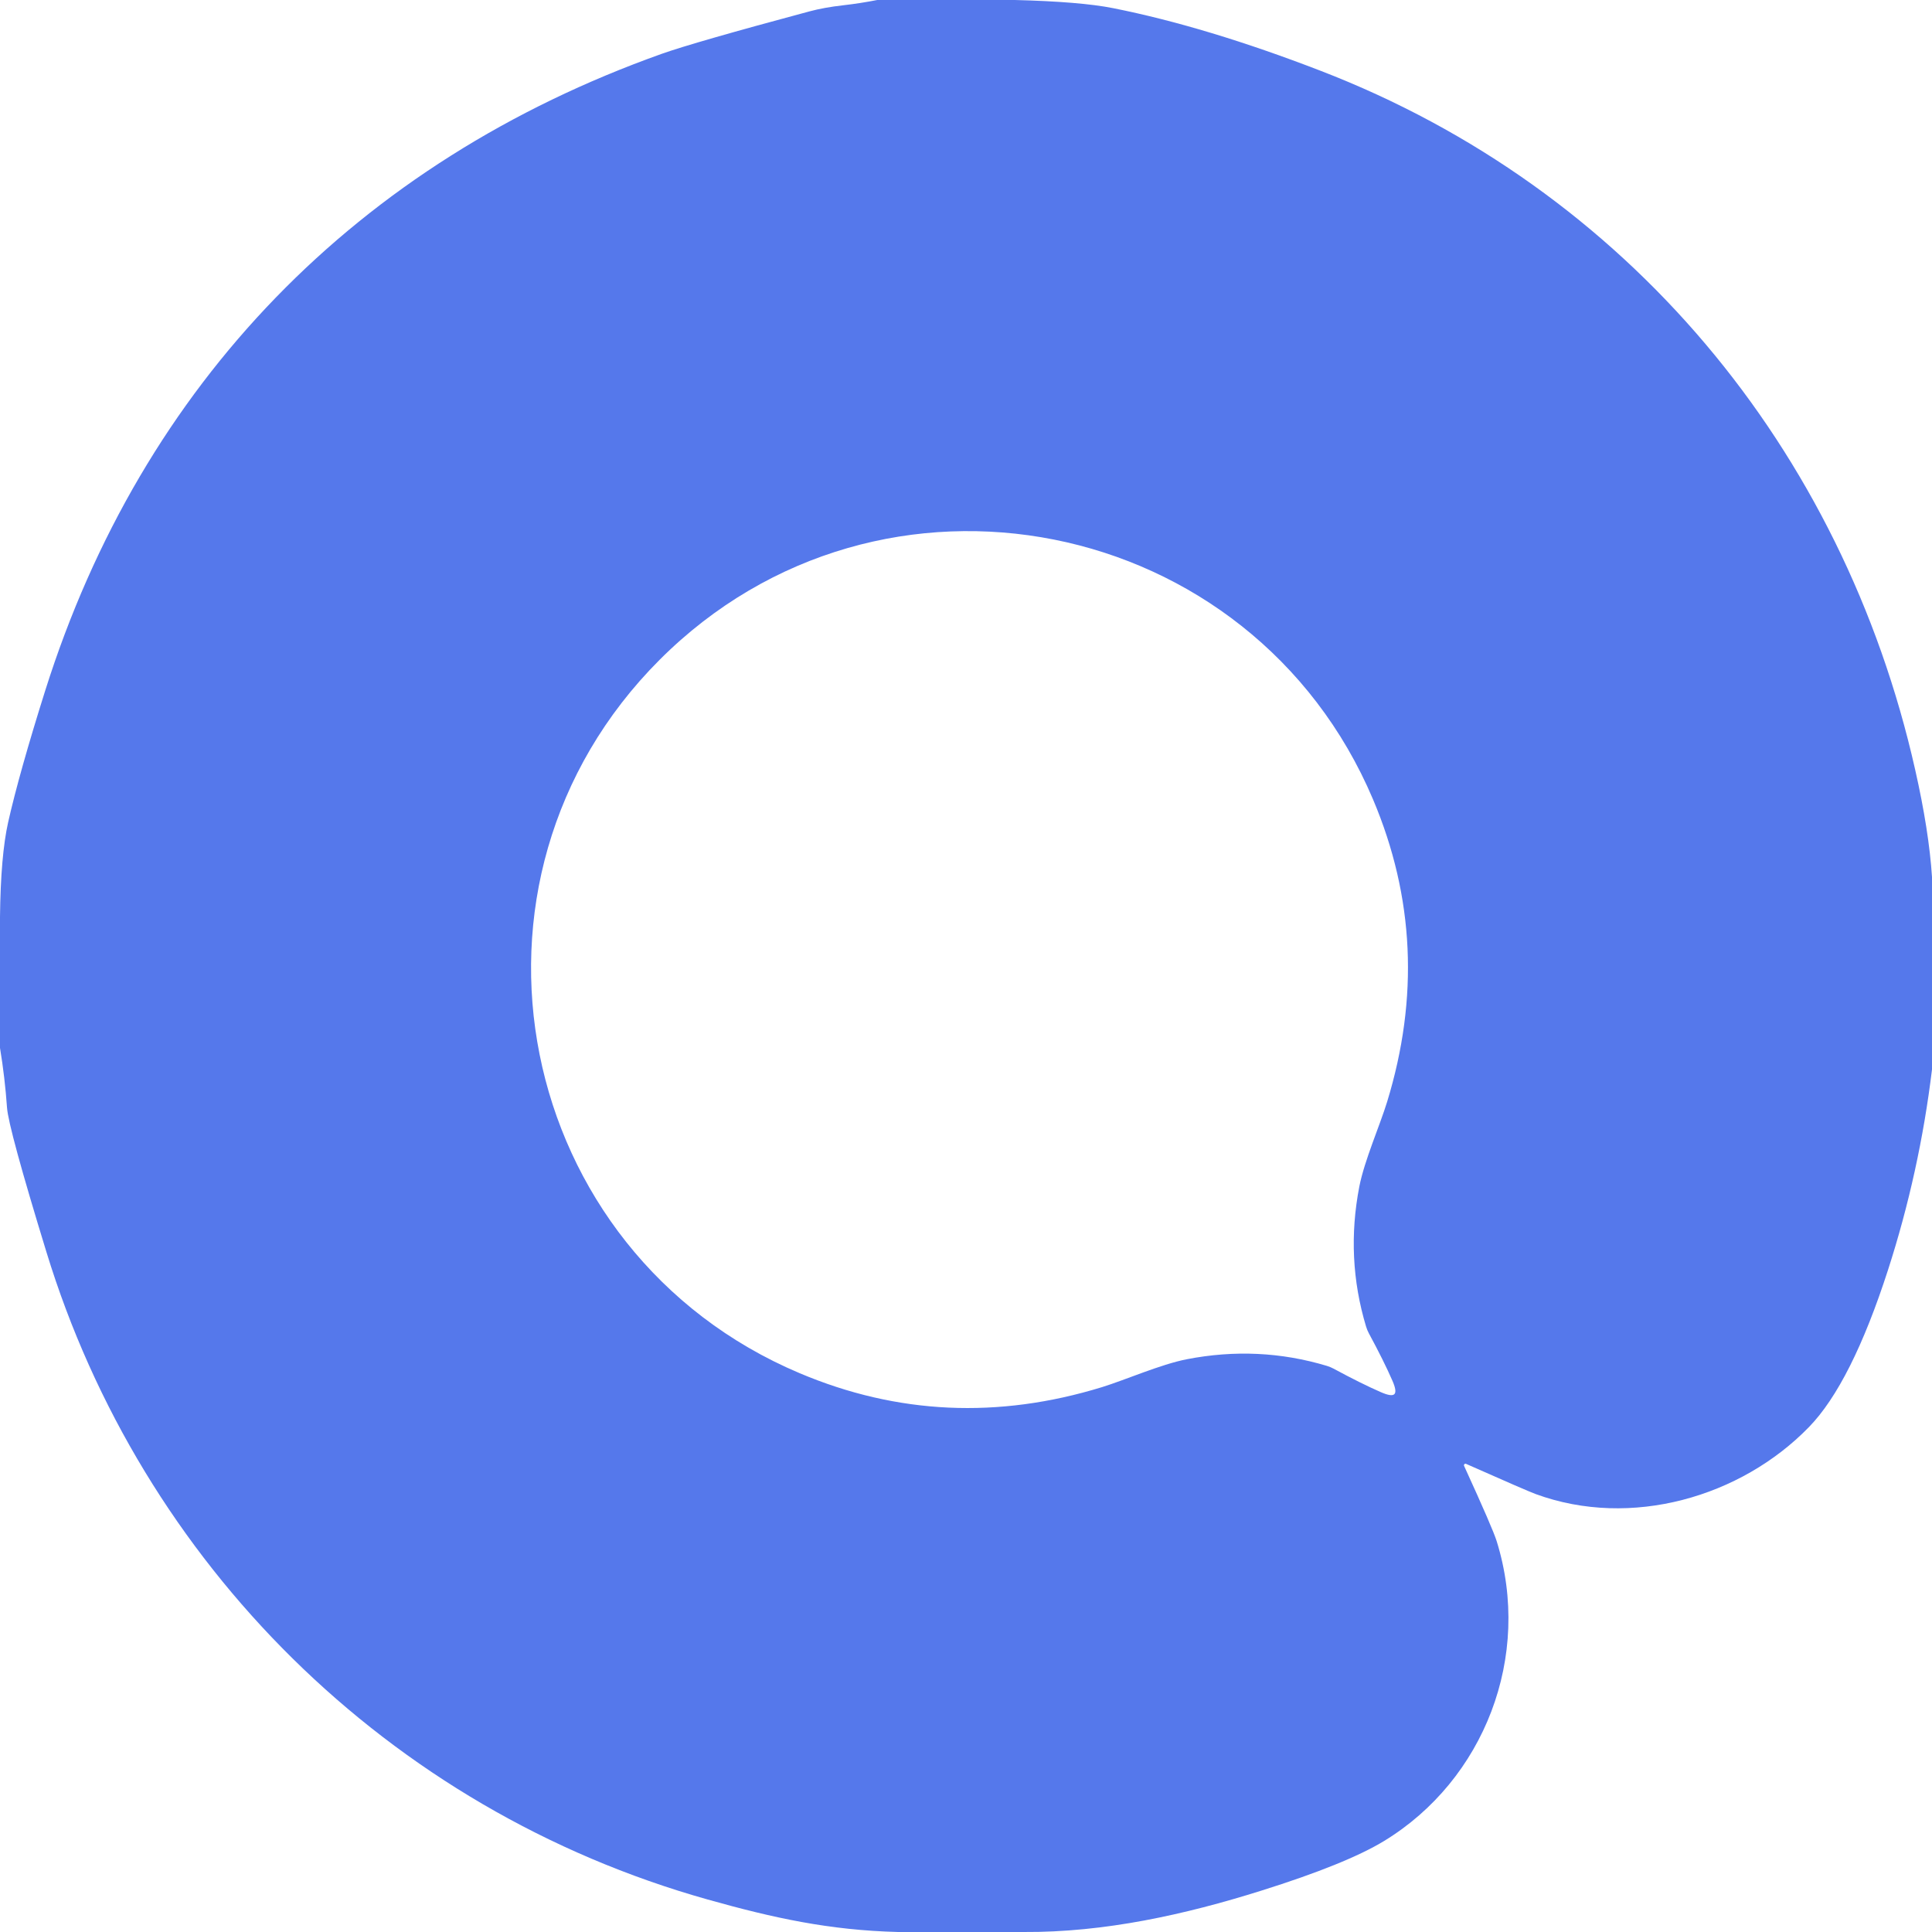
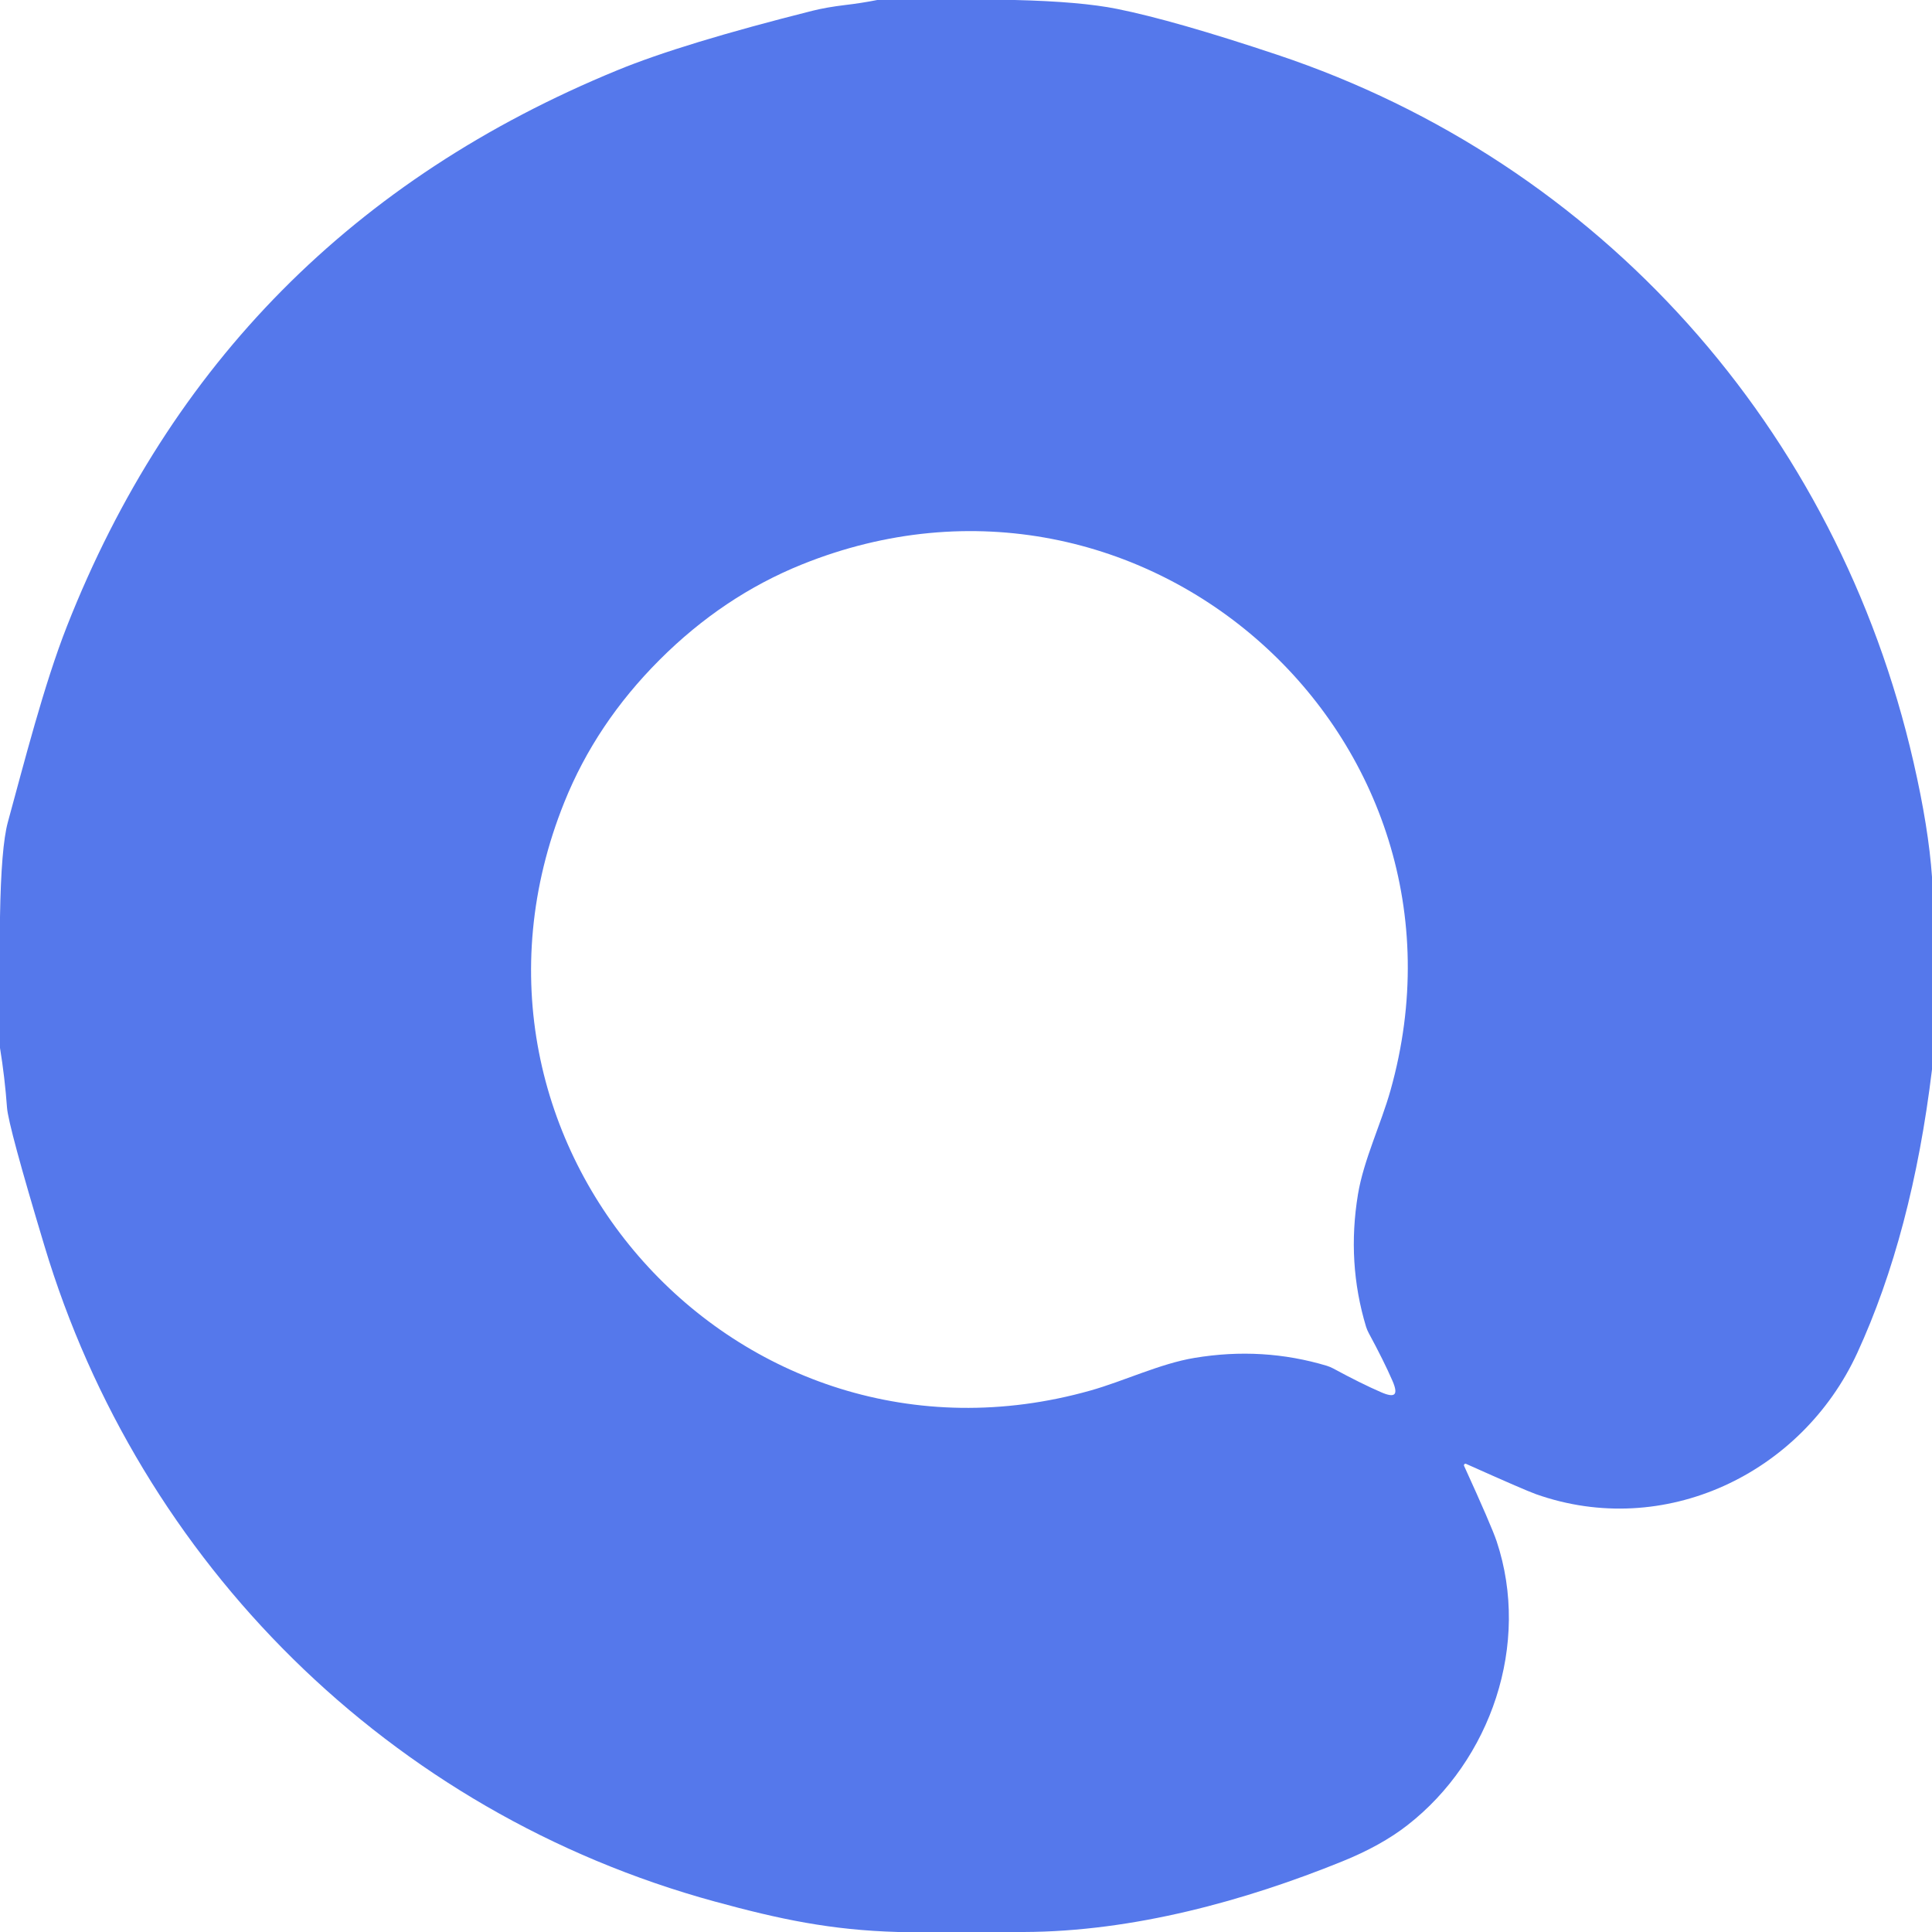
<svg xmlns="http://www.w3.org/2000/svg" version="1.1" viewBox="0.00 0.00 256.00 256.00" width="128" height="128">
-   <path fill="#5578eb" d="   M 134.47 0.00   Q 143.18 0.22 147.49 1.08   Q 159.85 3.54 174.96 9.37   C 215.56 25.02 244.19 59.45 253.77 101.99   Q 255.60 110.08 256.00 116.20   L 256.00 141.71   Q 254.35 155.32 250.17 168.28   Q 245.31 183.32 239.70 189.09   C 230.68 198.37 216.12 202.59 203.51 197.98   Q 202.31 197.54 194.26 193.97   A 0.20 0.20 0.0 0 0 194.00 194.24   Q 197.82 202.59 198.32 204.22   C 203.06 219.47 196.67 235.85 183.40 243.94   Q 178.38 246.99 167.10 250.53   C 157.05 253.69 146.37 256.07 135.62 256.00   L 119.01 256.00   C 109.89 255.77 102.47 254.14 93.79 251.70   C 51.36 239.78 18.75 207.08 6.14 165.86   Q 1.12 149.48 0.93 146.77   Q 0.65 142.78 0.00 138.85   L 0.00 121.51   Q 0.09 113.36 1.08 108.95   Q 2.55 102.43 6.00 91.48   C 18.84 50.81 47.35 21.50 87.69 7.13   Q 91.97 5.61 107.25 1.51   Q 109.18 0.99 111.73 0.70   Q 114.00 0.44 116.24 0.00   L 134.47 0.00   Z   M 87.40 87.43   C 58.08 116.77 68.12 165.98 105.97 181.96   Q 125.36 190.15 146.03 183.80   C 149.16 182.83 153.78 180.79 157.24 180.11   Q 166.73 178.26 175.80 180.98   A 4.90 4.76 -21.8 0 1 176.70 181.35   Q 180.38 183.34 183.00 184.48   Q 184.40 185.09 184.76 184.73   Q 185.12 184.37 184.51 182.97   Q 183.37 180.35 181.38 176.67   A 4.90 4.76 -68.2 0 1 181.01 175.77   Q 178.28 166.70 180.12 157.21   C 180.80 153.75 182.84 149.13 183.80 146.00   Q 190.14 125.32 181.94 105.94   C 165.93 68.10 116.71 58.10 87.40 87.43   Z" />
+   <path fill="#5578eb" d="   M 134.47 0.00   Q 143.21 0.21 148.02 1.18   Q 155.63 2.71 169.25 7.26   C 212.12 21.58 243.47 56.91 253.55 100.98   Q 255.56 109.76 256.00 116.20   L 256.00 141.71   Q 253.37 163.47 246.09 179.29   C 238.71 195.31 220.50 204.00 203.51 197.98   Q 202.03 197.45 194.26 193.97   A 0.20 0.20 0.0 0 0 194.00 194.24   Q 197.61 202.15 198.31 204.22   C 202.86 217.86 197.52 233.26 186.50 241.84   Q 183.02 244.56 177.82 246.66   C 165.08 251.82 150.22 255.96 135.62 256.00   L 119.01 256.00   C 110.07 255.75 103.31 254.31 94.74 251.97   C 51.56 240.18 18.47 206.99 5.89 165.09   Q 1.11 149.20 0.93 146.77   Q 0.64 142.78 0.00 138.85   L 0.00 121.51   Q 0.15 112.21 1.04 108.94   C 3.15 101.25 5.81 90.75 8.87 82.98   Q 29.41 30.81 81.82 9.30   Q 90.40 5.77 107.68 1.42   Q 109.54 0.96 111.95 0.67   Q 114.11 0.42 116.24 0.00   L 134.47 0.00   Z   M 87.40 87.43   Q 78.97 95.86 74.78 106.29   C 56.56 151.52 97.71 197.45 144.50 184.25   C 148.96 182.99 153.74 180.68 158.27 179.93   Q 167.32 178.42 175.83 180.98   A 5.11 4.90 66.8 0 1 176.68 181.34   Q 180.35 183.33 183.01 184.48   Q 184.40 185.09 184.76 184.73   Q 185.12 184.37 184.51 182.97   Q 183.36 180.32 181.37 176.65   A 5.11 4.90 23.2 0 1 181.01 175.80   Q 178.44 167.29 179.94 158.24   C 180.69 153.71 183.00 148.93 184.25 144.47   C 197.42 97.67 151.46 56.55 106.24 74.80   Q 95.82 79.01 87.40 87.43   Z" />
</svg>
